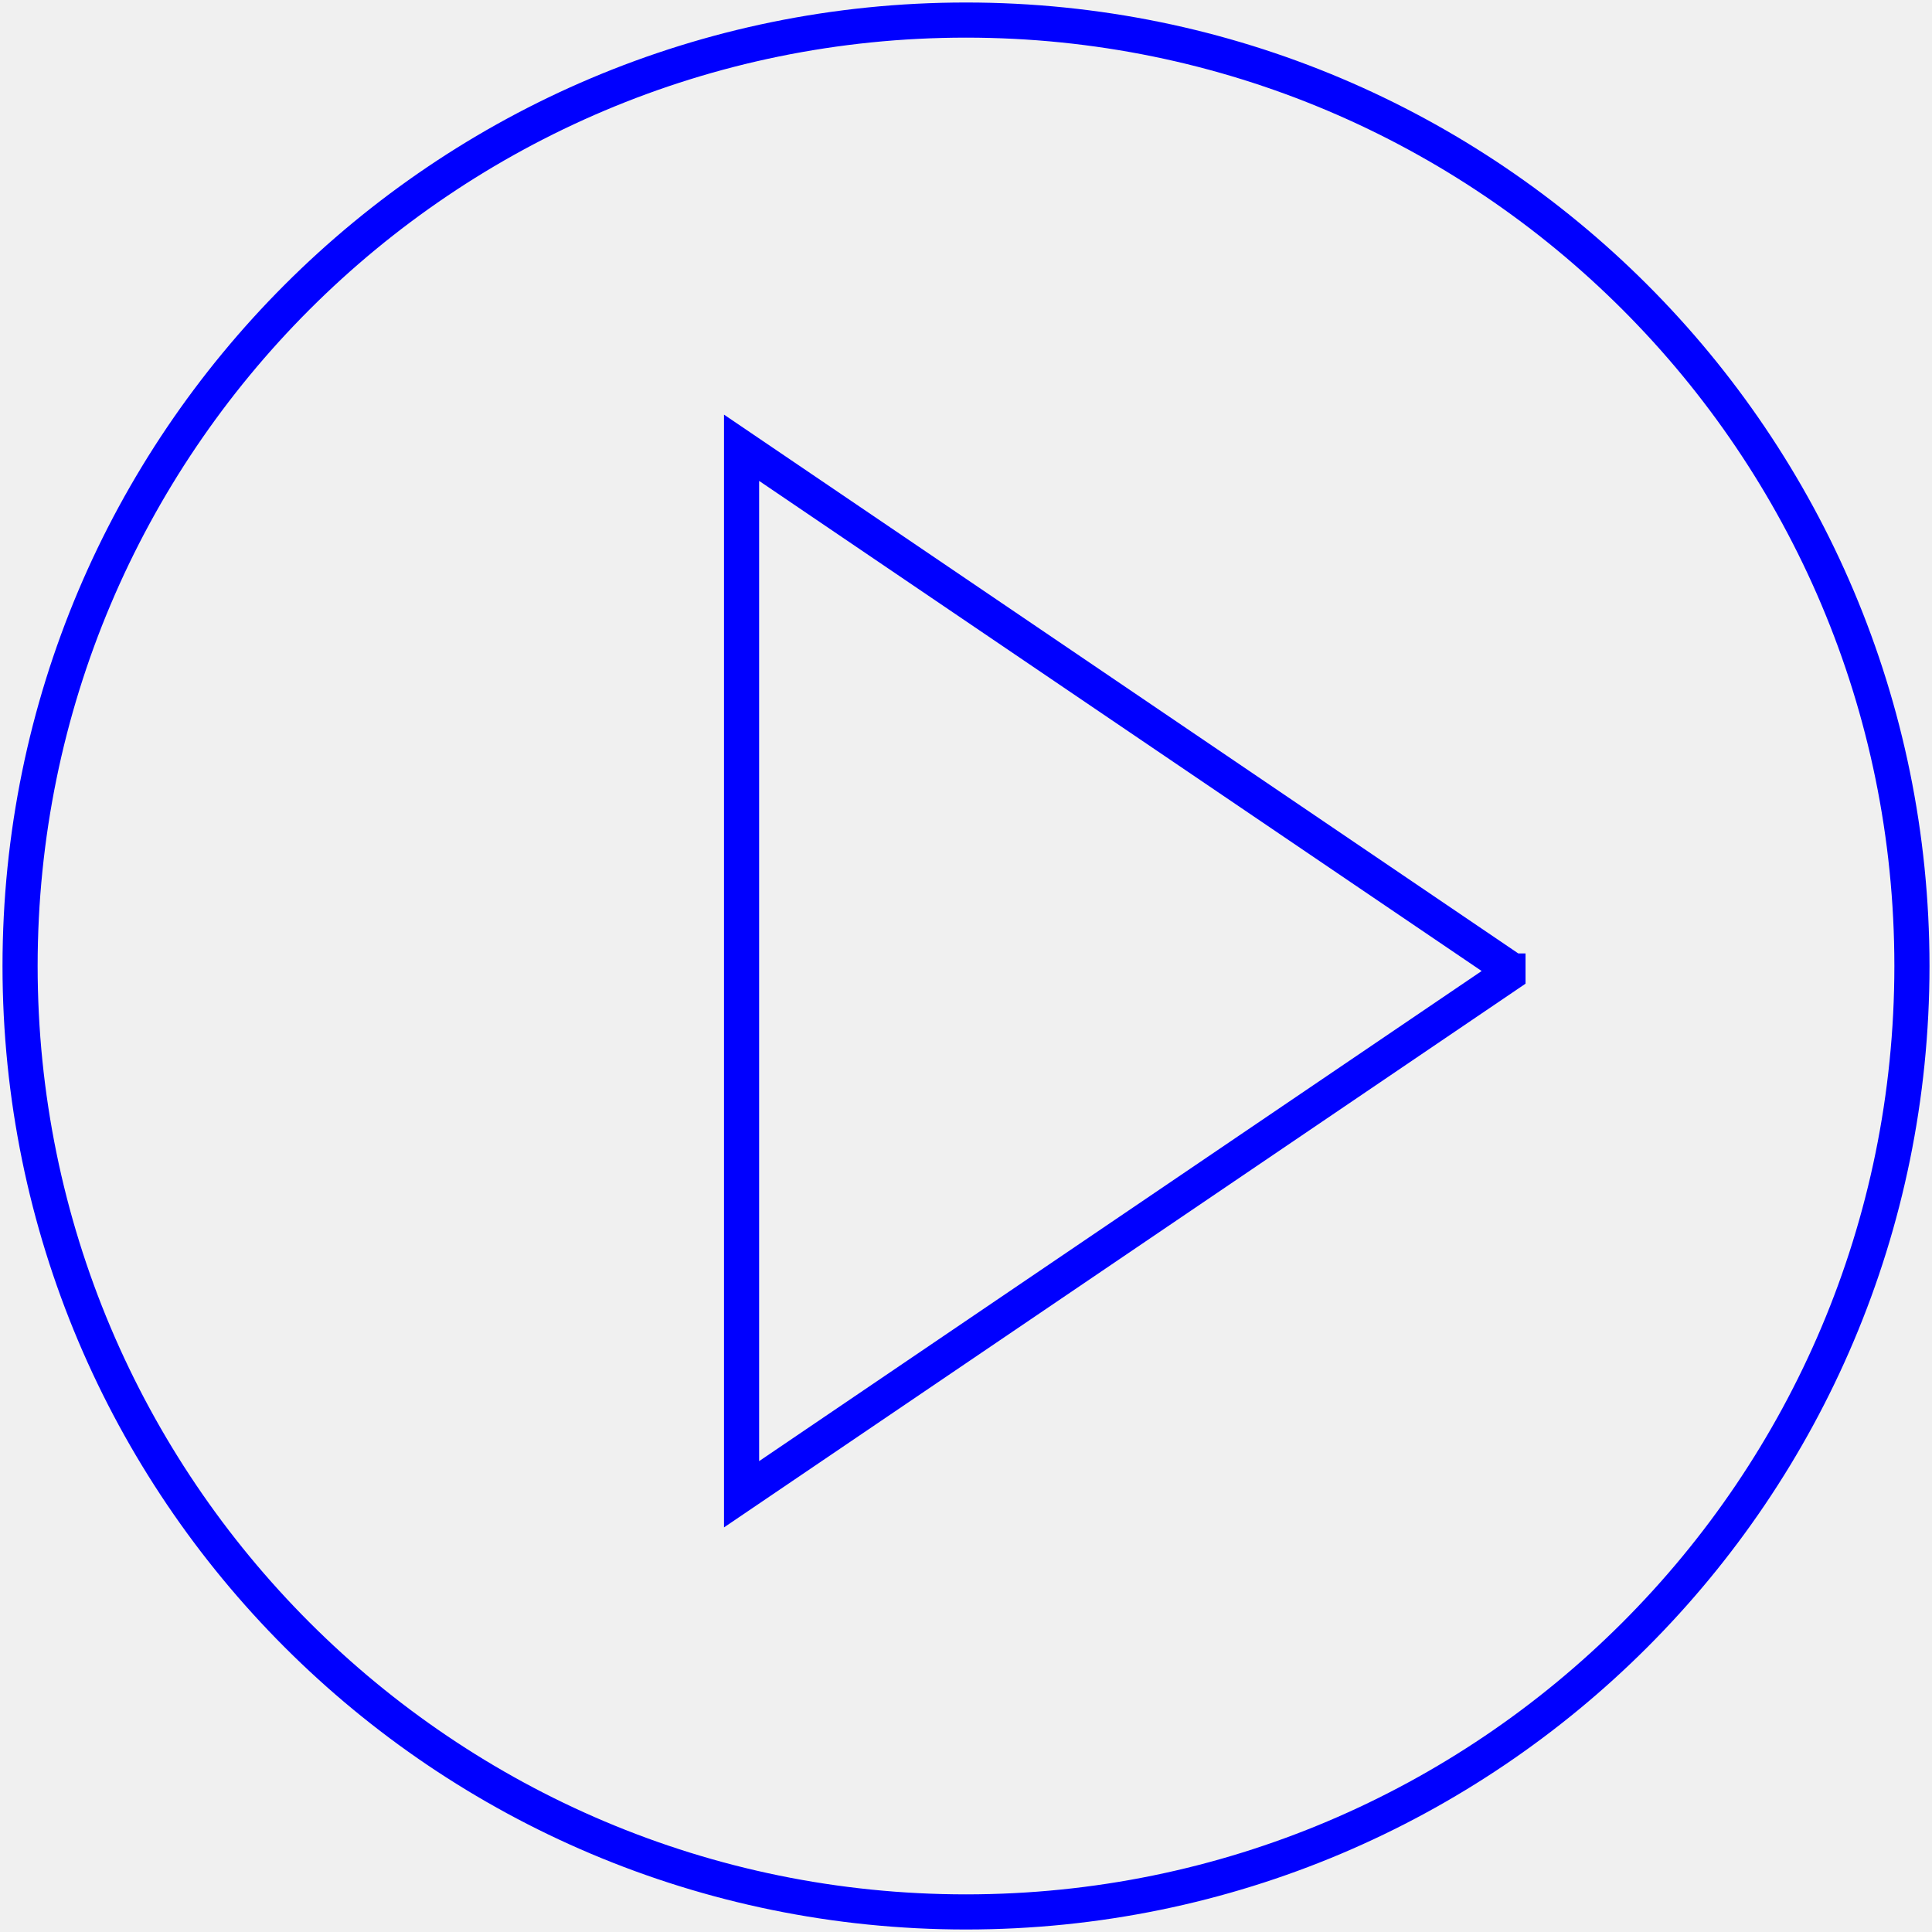
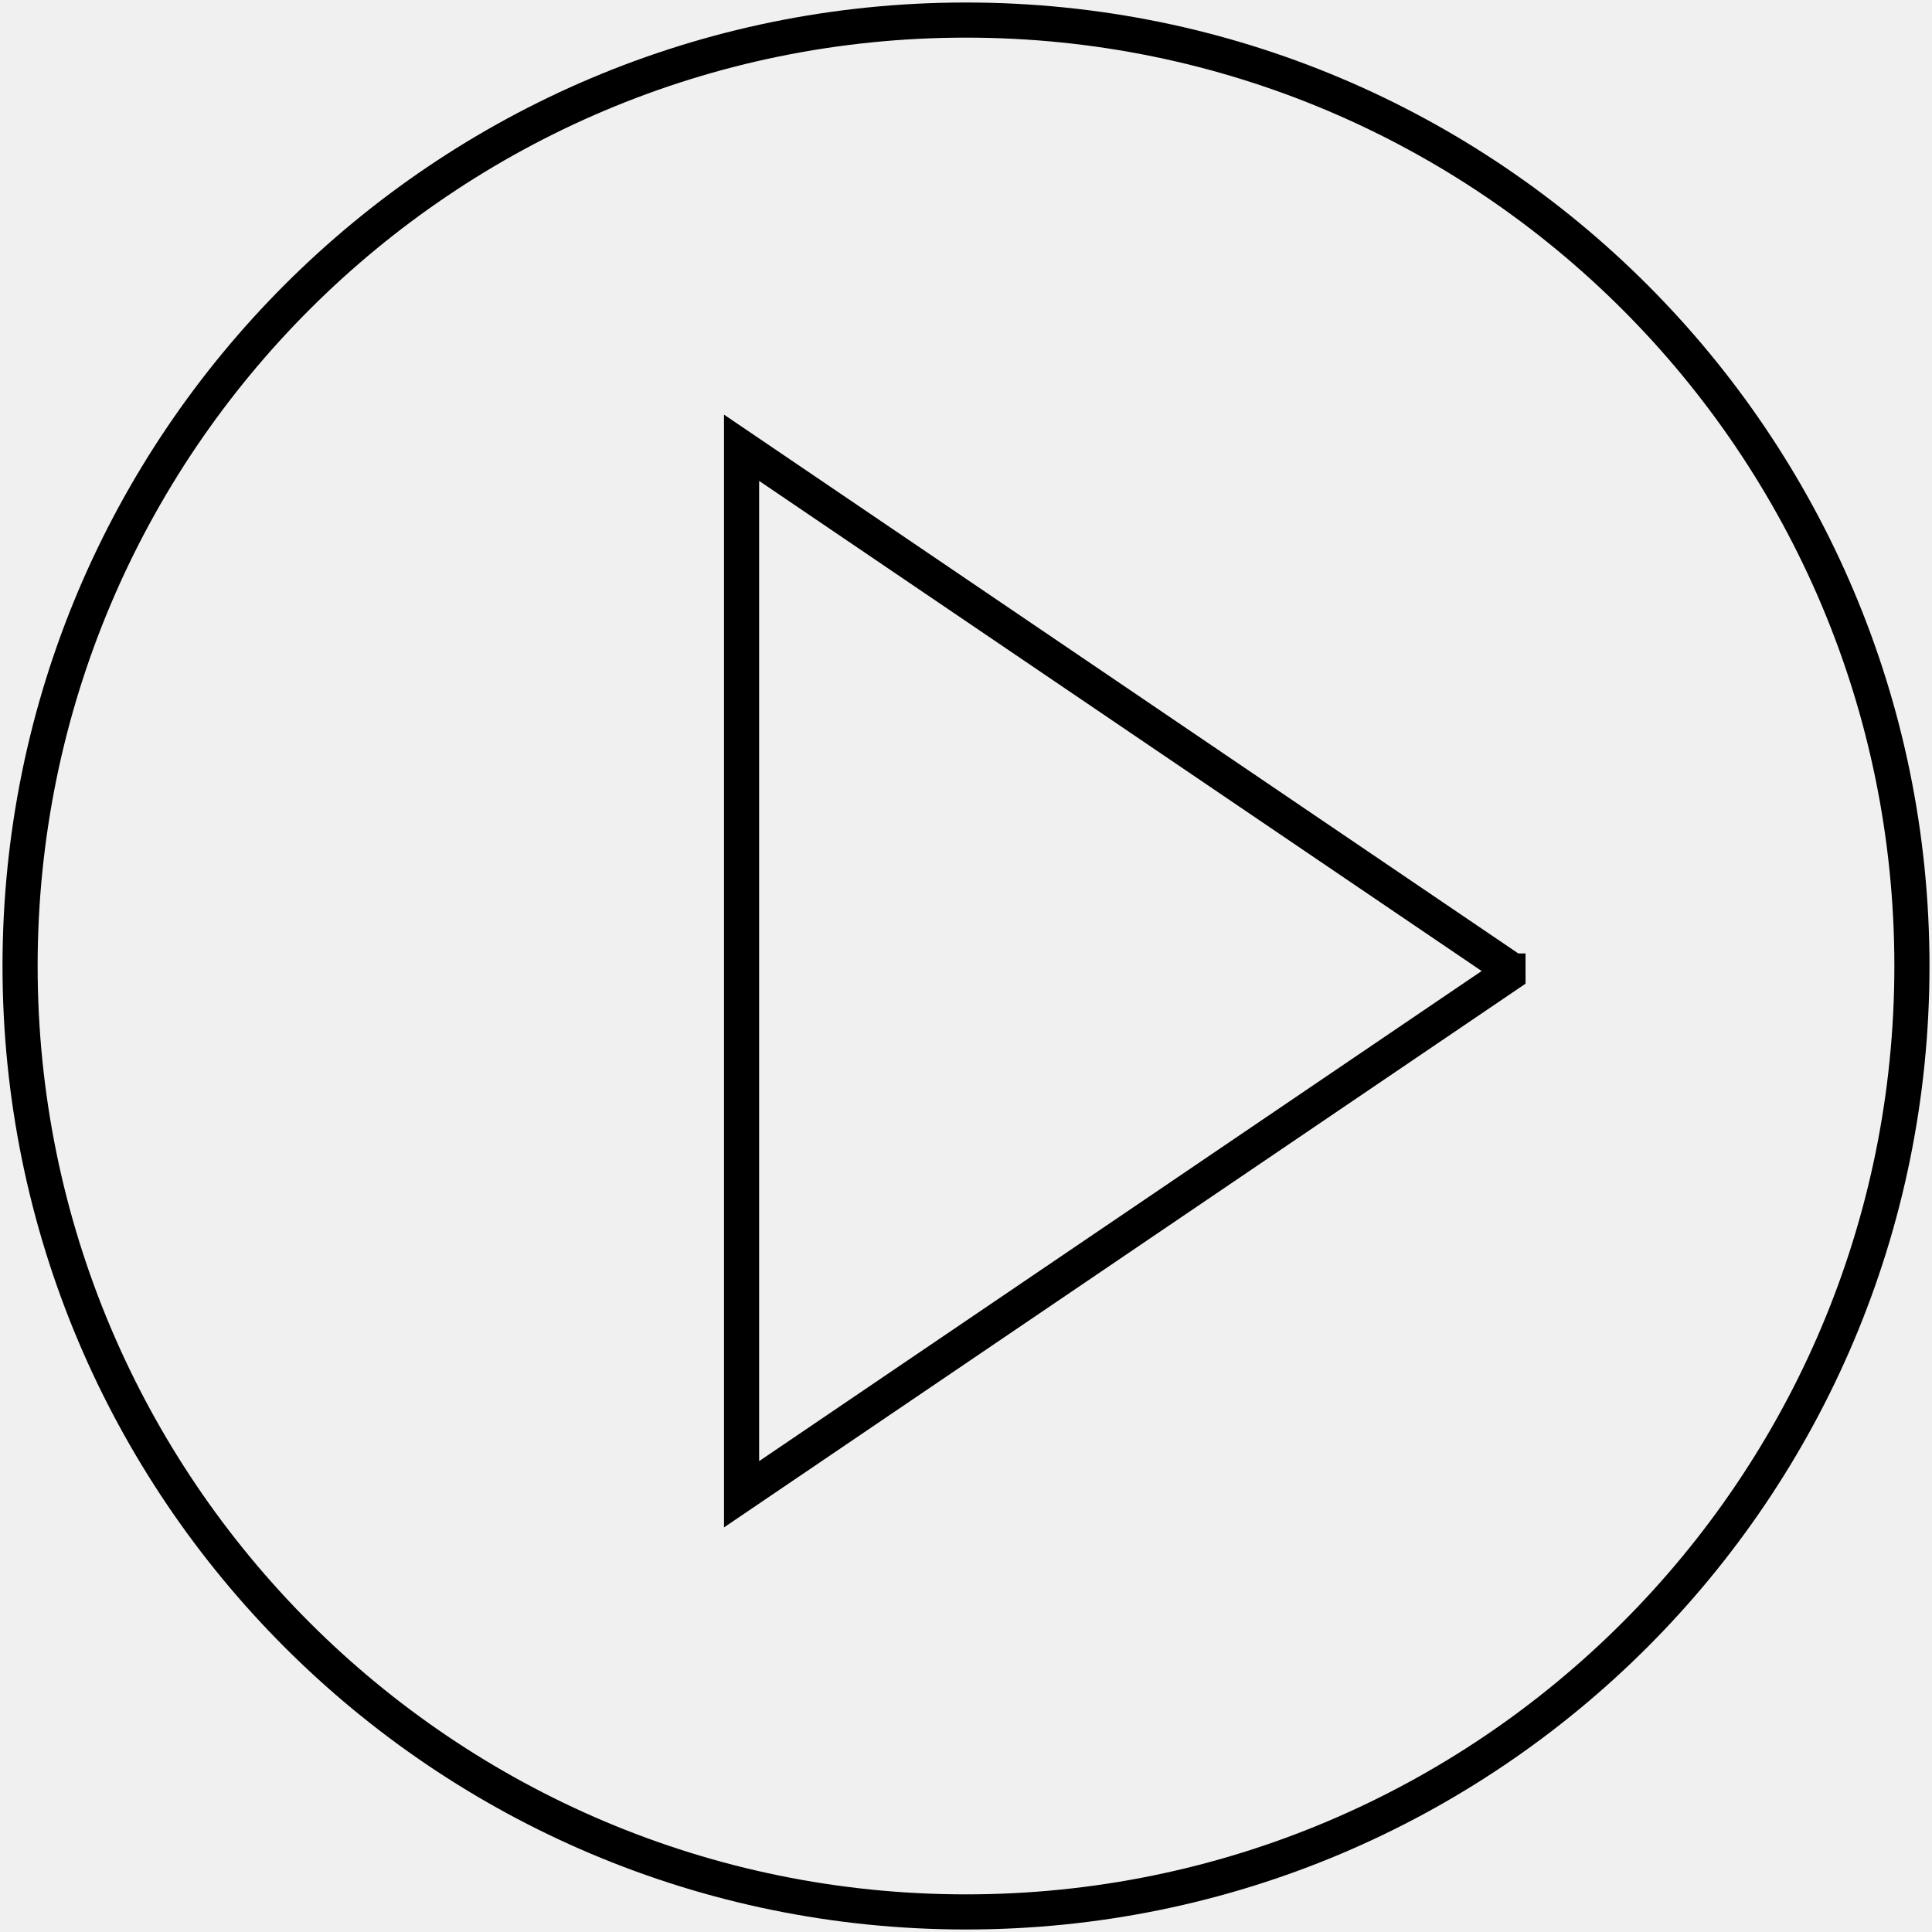
- <svg xmlns="http://www.w3.org/2000/svg" xmlns:xlink="http://www.w3.org/1999/xlink" width="385" height="385" viewBox="0 0 385 385" version="1.1">
+ <svg xmlns="http://www.w3.org/2000/svg" xmlns:xlink="http://www.w3.org/1999/xlink" viewBox="0 0 385 385" version="1.1">
  <defs>
    <path id="path-1" d="M0 0h179v303H0z" />
  </defs>
  <g id="Page-1" stroke="none" stroke-width="1" fill="none" fill-rule="evenodd">
-     <circle id="Oval" stroke="#00F" stroke-width="7" cx="192.5" cy="192.5" r="188.5" />
+     <circle id="Oval" stroke="#000" stroke-width="7" cx="192.5" cy="192.5" r="188.5" />
    <g id="Triangle" transform="translate(125 43)">
      <mask id="mask-2" fill="#fff">
        <use xlink:href="#path-1" />
      </mask>
-       <path d="M176.489 150.5L22.776 46.229V254.77L176.49 150.5z" stroke="#00F" stroke-width="7" mask="url(#mask-2)" />
+       <path d="M176.489 150.5L22.776 46.229V254.77L176.49 150.5z" stroke="#000" stroke-width="7" mask="url(#mask-2)" />
    </g>
  </g>
</svg>
